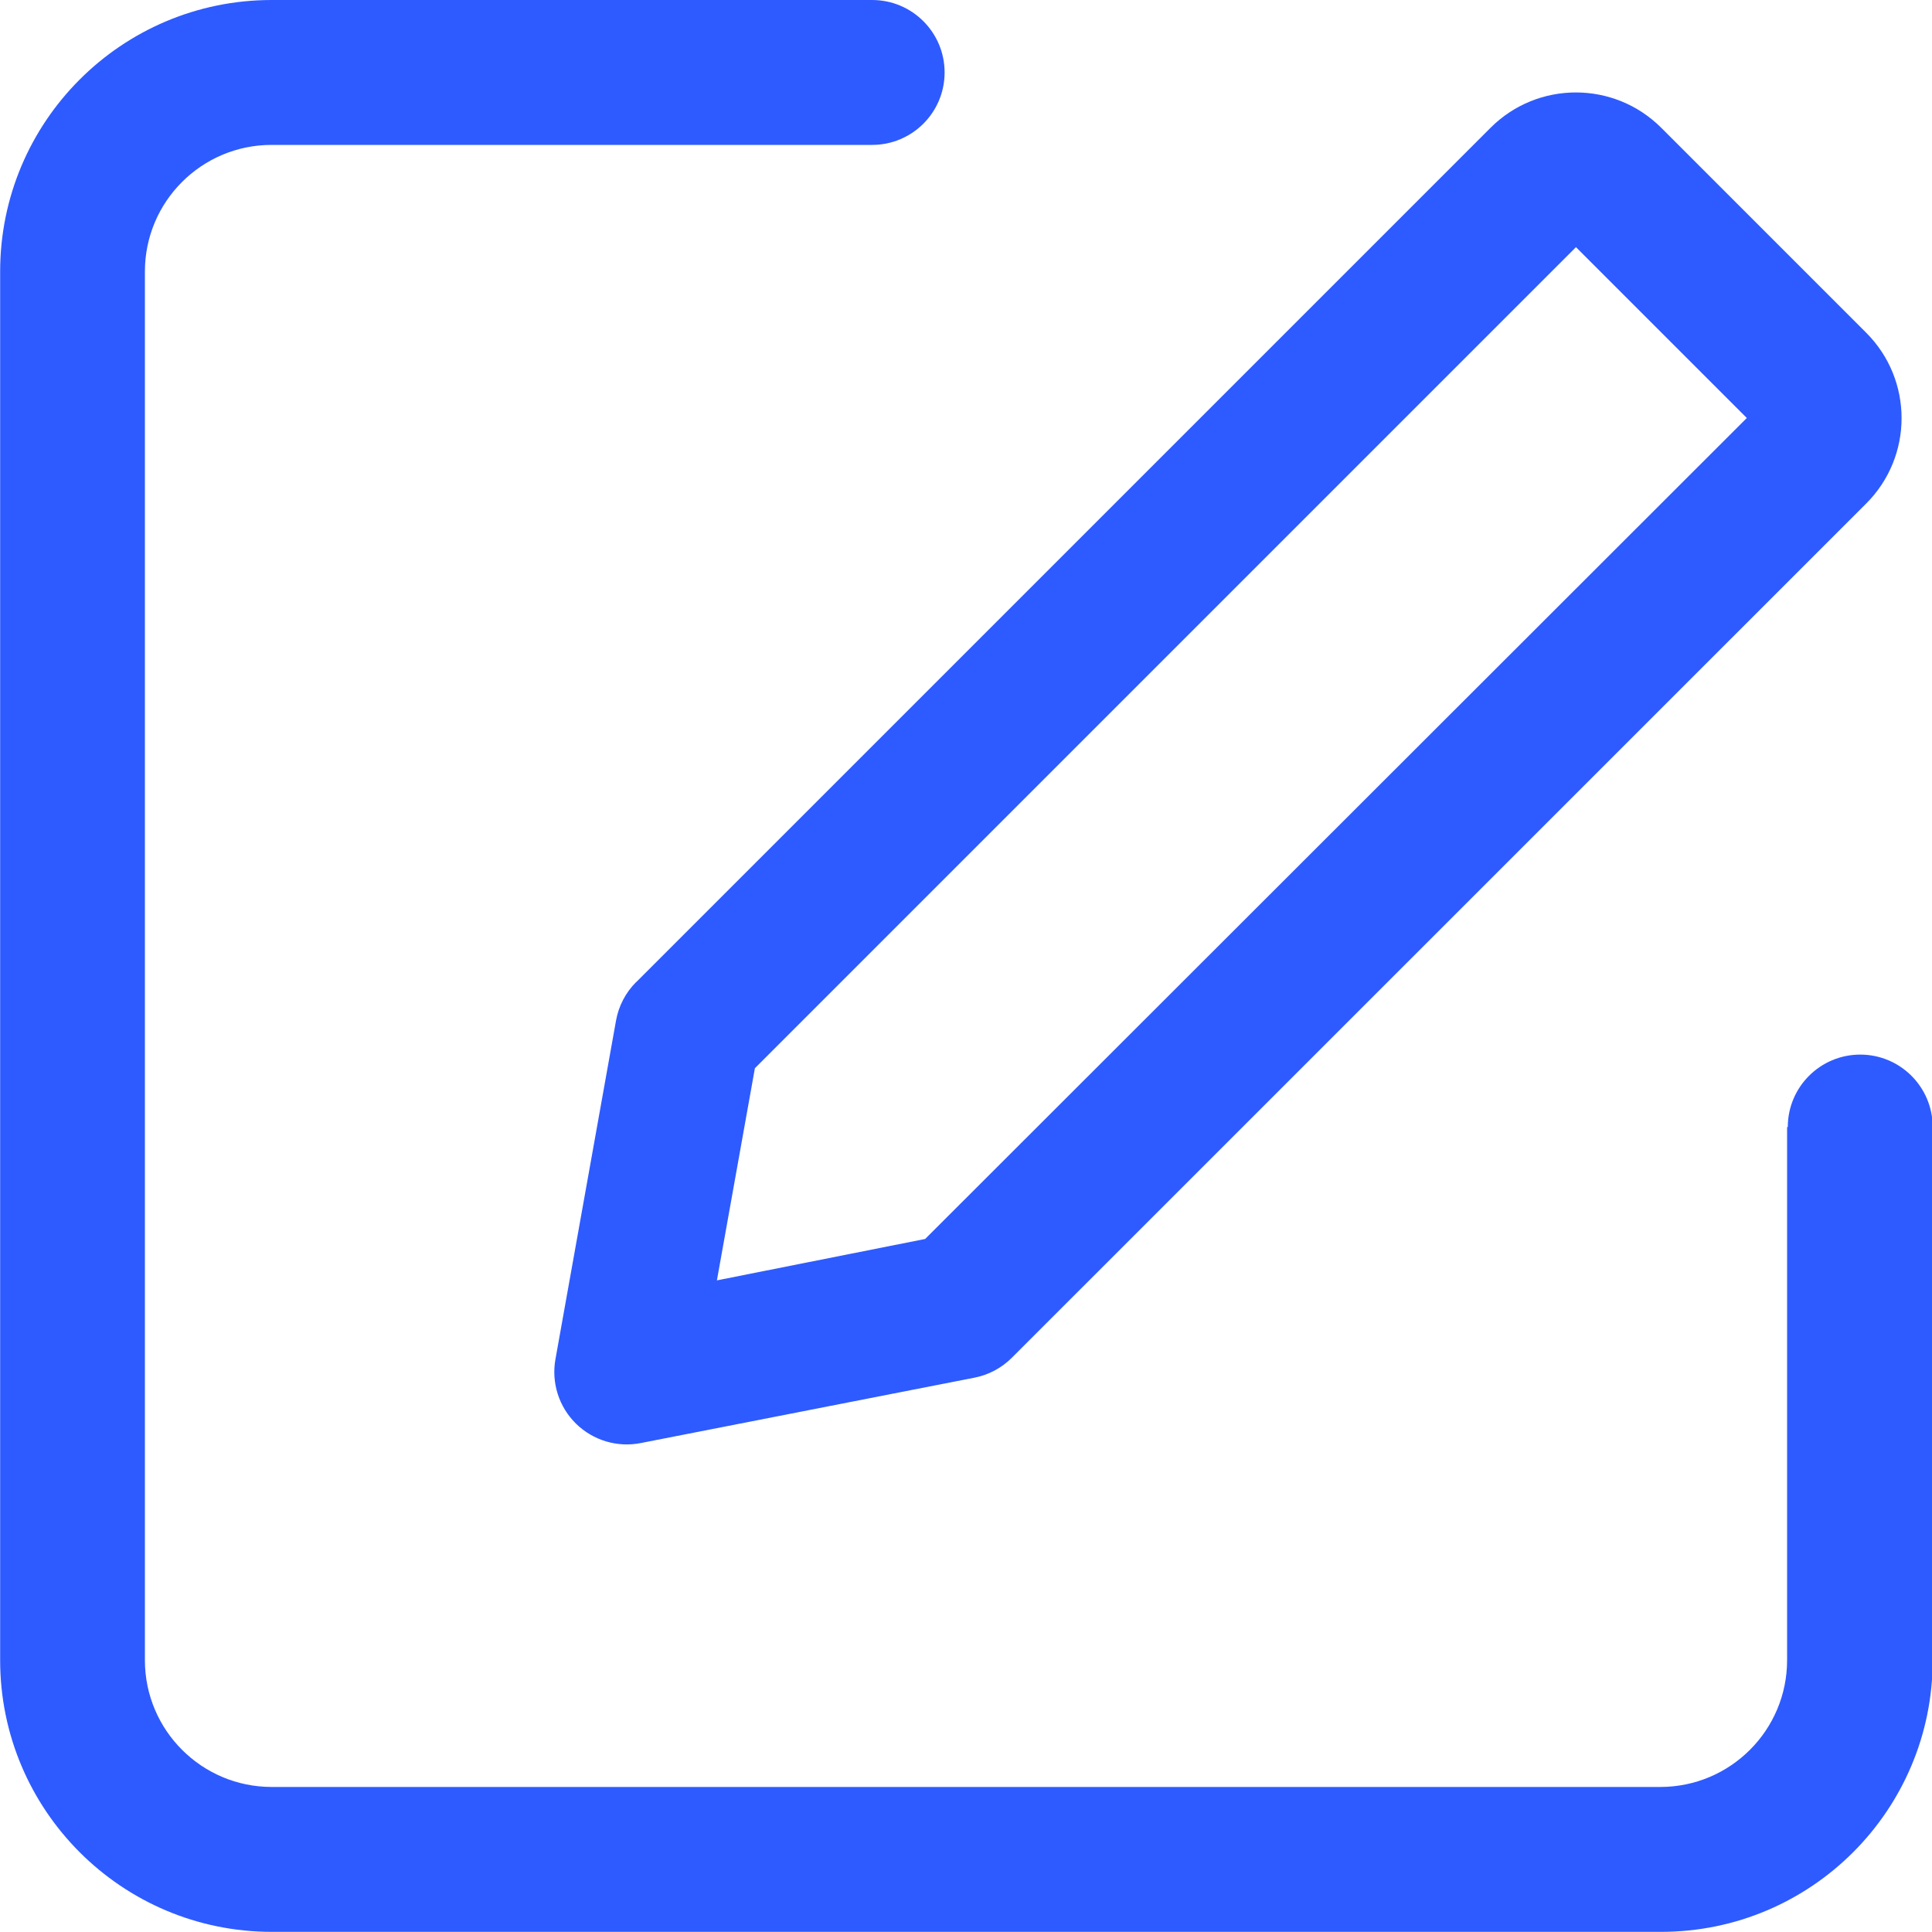
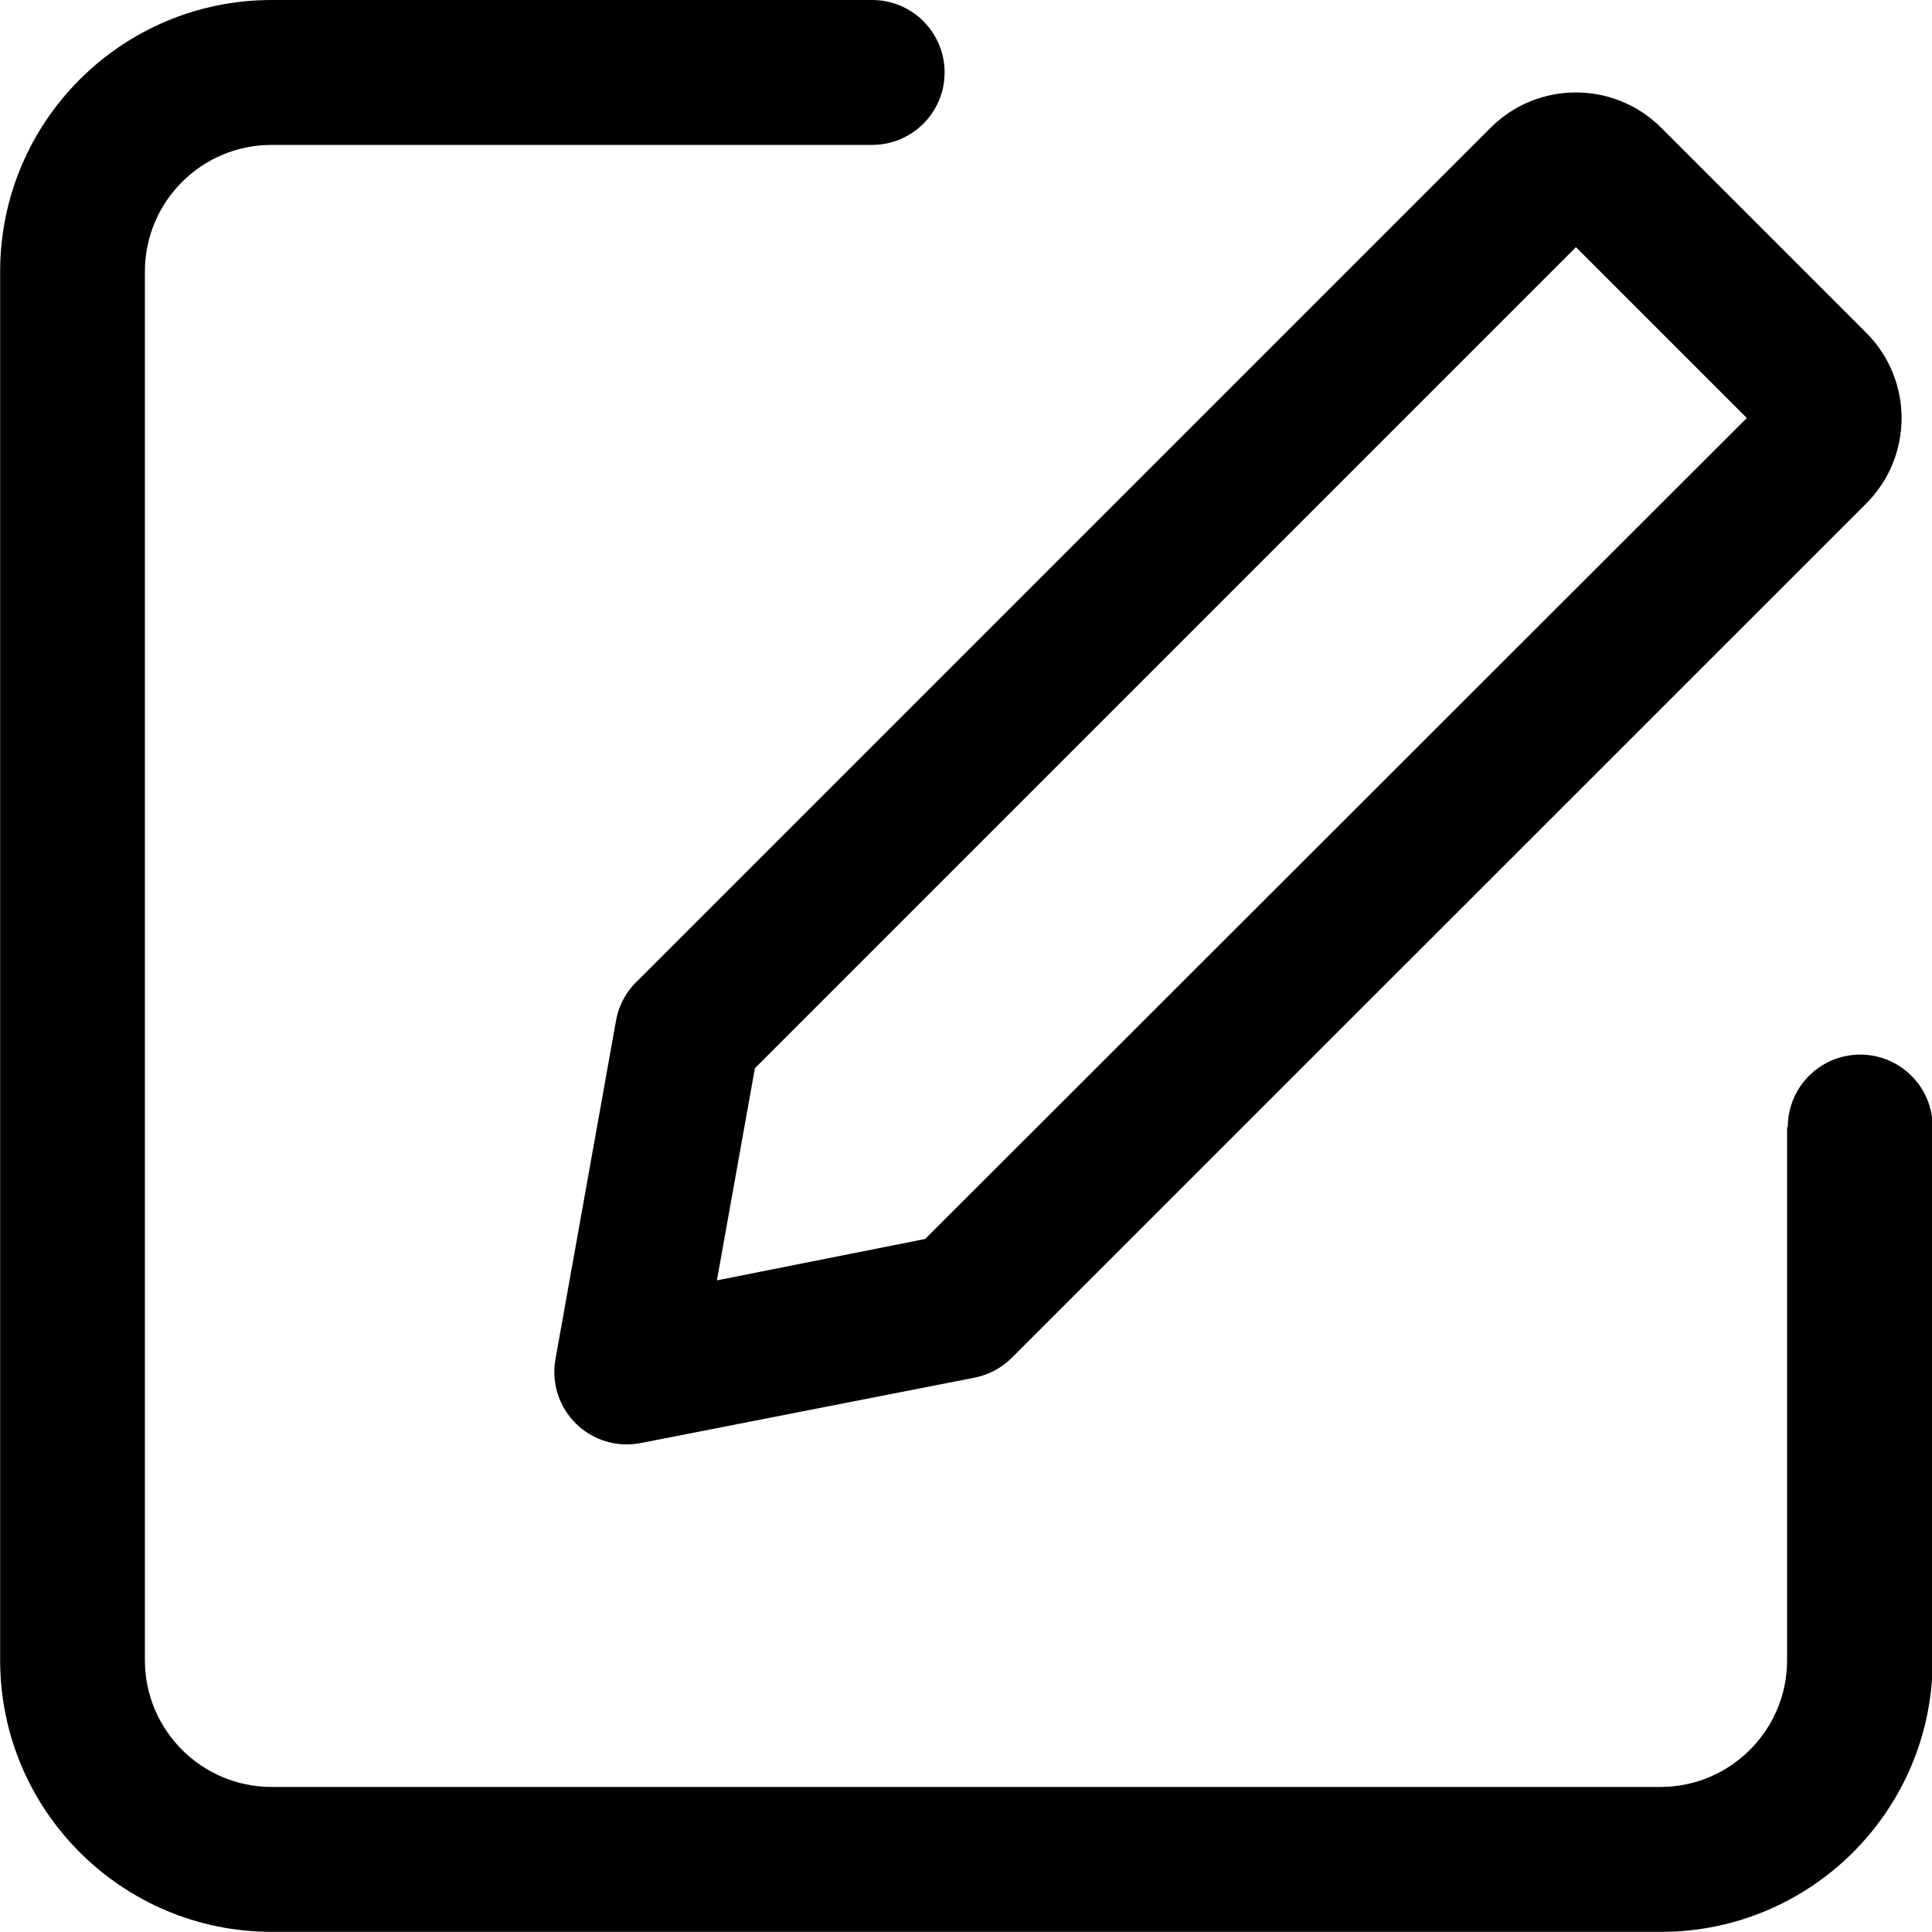
<svg xmlns="http://www.w3.org/2000/svg" width="14" height="14" viewBox="0 0 14 14">
  <g id="Button_bj" transform="translate(-46.545 -46.546)">
-     <path id="路径_3144" data-name="路径 3144" d="M59.5,54.713a.525.525,0,0,1,1.05,0v3.864a1.969,1.969,0,0,1-1.968,1.968H48.514a1.969,1.969,0,0,1-1.968-1.968V48.514a1.968,1.968,0,0,1,1.966-1.968h4.353a.525.525,0,1,1,0,1.05H48.511a.918.918,0,0,0-.916.918V58.577a.919.919,0,0,0,.918.918H58.577a.919.919,0,0,0,.918-.918V54.713Z" fill="#2e5bff" />
-     <path id="路径_3145" data-name="路径 3145" d="M315.112,98.163l-.275,1.536,1.509-.3L322.3,93.45l-1.238-1.238-5.95,5.95Zm-.859-.626,6.19-6.19a.875.875,0,0,1,1.237,0l1.485,1.485a.875.875,0,0,1,0,1.238l-6.191,6.19a.525.525,0,0,1-.27.144l-2.419.474a.525.525,0,0,1-.618-.608l.439-2.454a.525.525,0,0,1,.146-.279Z" transform="translate(-263.097 -43.875)" fill="#2e5bff" />
+     <path id="路径_3144" data-name="路径 3144" d="M59.5,54.713a.525.525,0,0,1,1.05,0v3.864a1.969,1.969,0,0,1-1.968,1.968H48.514a1.969,1.969,0,0,1-1.968-1.968V48.514a1.968,1.968,0,0,1,1.966-1.968h4.353a.525.525,0,1,1,0,1.05H48.511a.918.918,0,0,0-.916.918V58.577a.919.919,0,0,0,.918.918H58.577a.919.919,0,0,0,.918-.918V54.713Z" />
+     <path id="路径_3145" data-name="路径 3145" d="M315.112,98.163l-.275,1.536,1.509-.3L322.3,93.45l-1.238-1.238-5.95,5.95Zm-.859-.626,6.19-6.19a.875.875,0,0,1,1.237,0l1.485,1.485a.875.875,0,0,1,0,1.238l-6.191,6.19a.525.525,0,0,1-.27.144l-2.419.474a.525.525,0,0,1-.618-.608l.439-2.454a.525.525,0,0,1,.146-.279Z" transform="translate(-263.097 -43.875)" />
  </g>
</svg>
